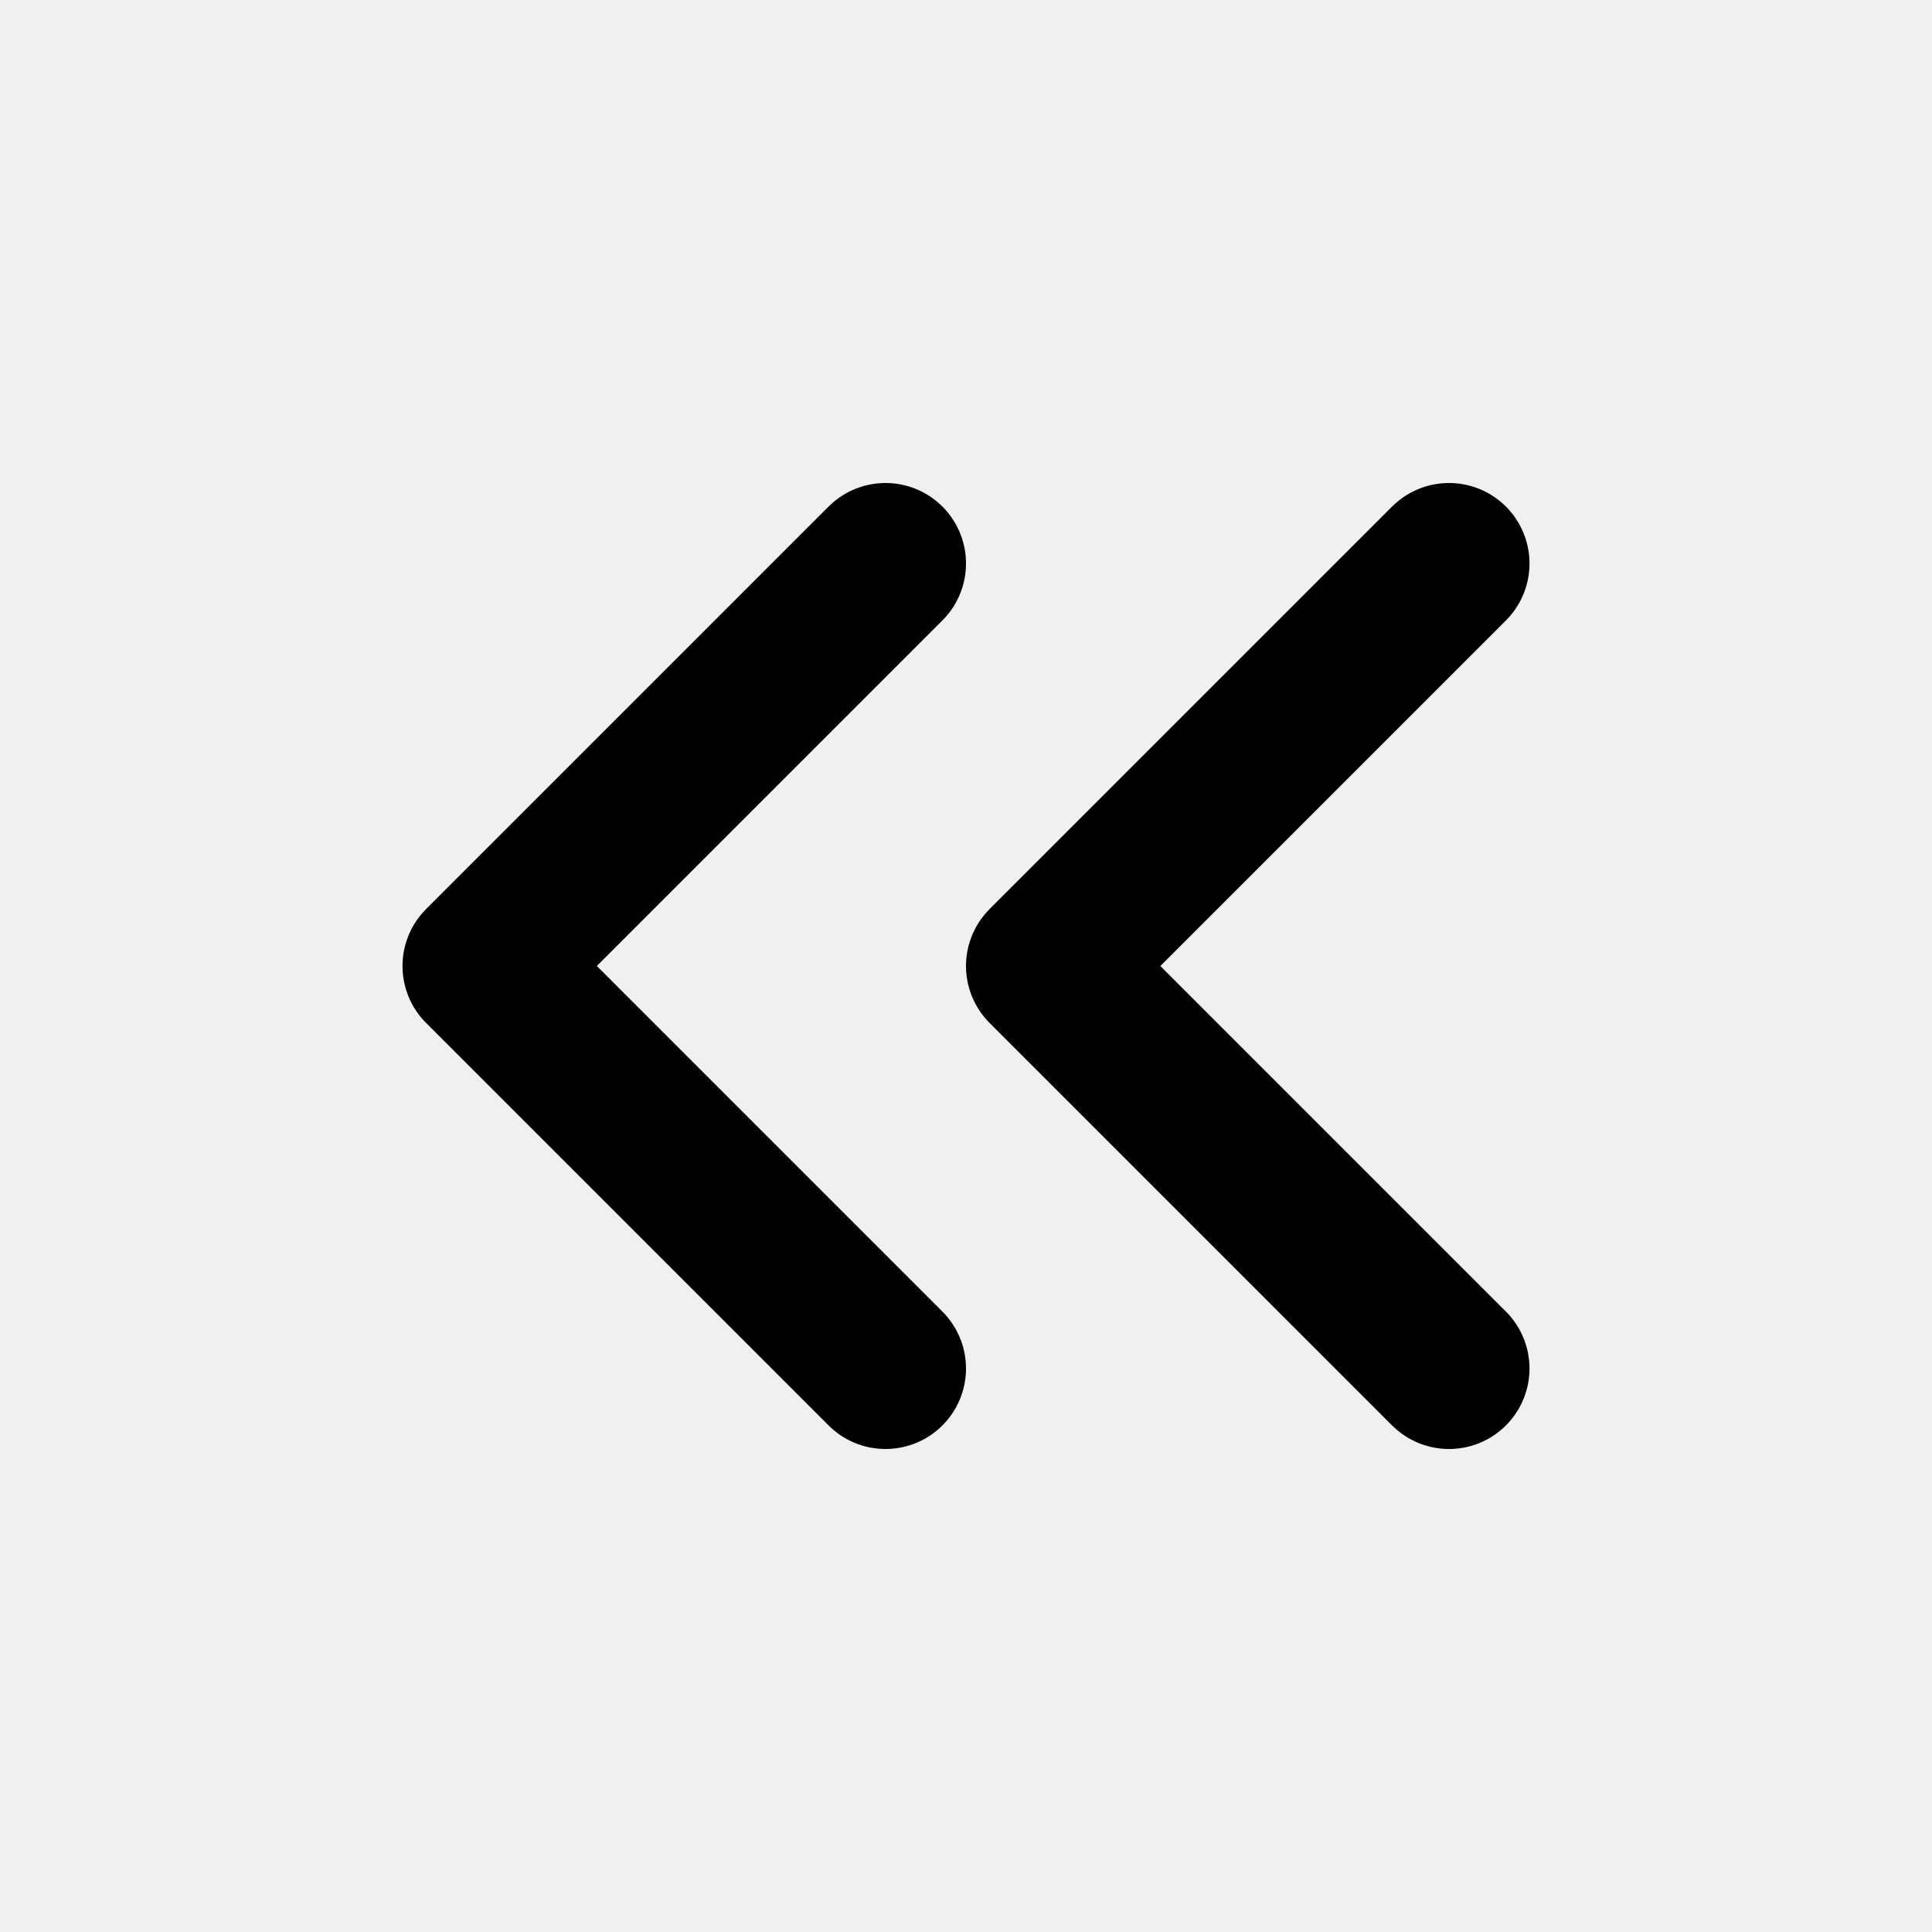
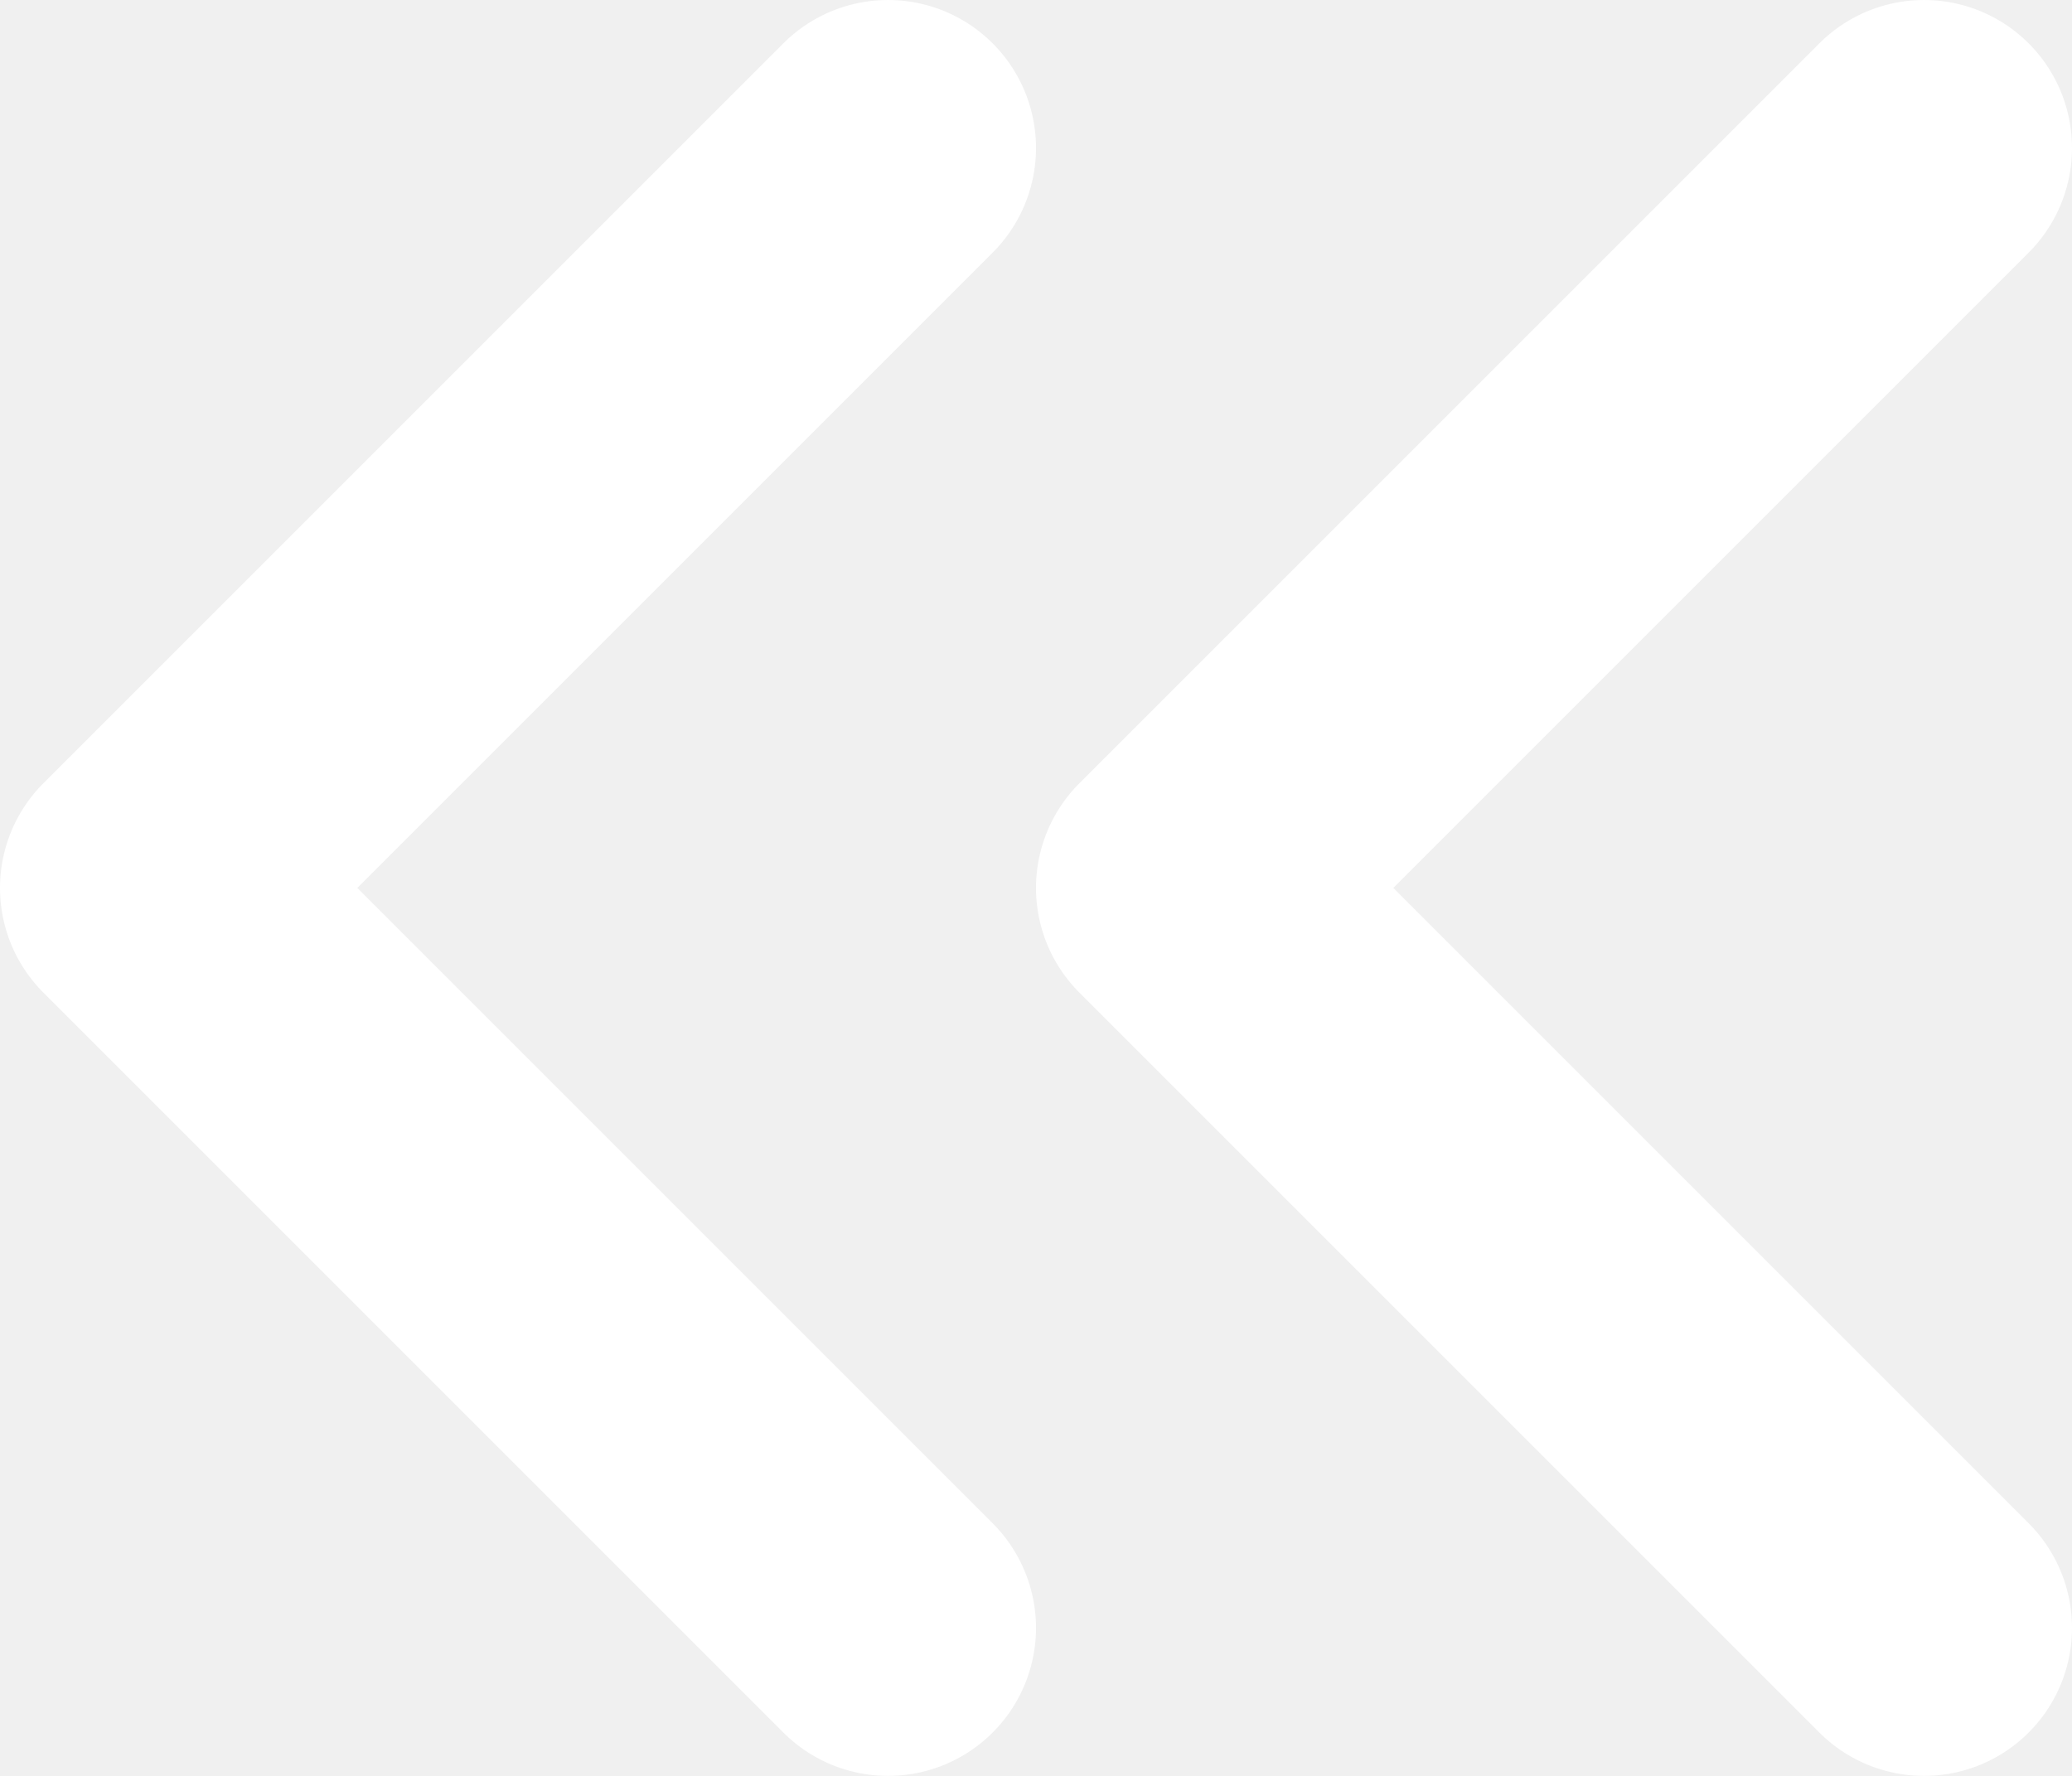
- <svg xmlns="http://www.w3.org/2000/svg" width="800px" height="800px" viewBox="0 0 24 24" fill="none">
-   <path d="M18 17L13 12L18 7M11 17L6 12L11 7" stroke="#000000" stroke-width="2" stroke-linecap="round" stroke-linejoin="round" />
+ <svg xmlns="http://www.w3.org/2000/svg" width="466.665" height="400" viewBox="0 0 14 12" fill="none" version="1.1" id="svg1">
+   <defs id="defs1" />
+   <path d="M 13,11 8,6 13,1 M 6,11 1,6 6,1" stroke="#000000" stroke-width="2" stroke-linecap="round" stroke-linejoin="round" id="path1" style="stroke:#ffffff;stroke-opacity:1" />
</svg>
